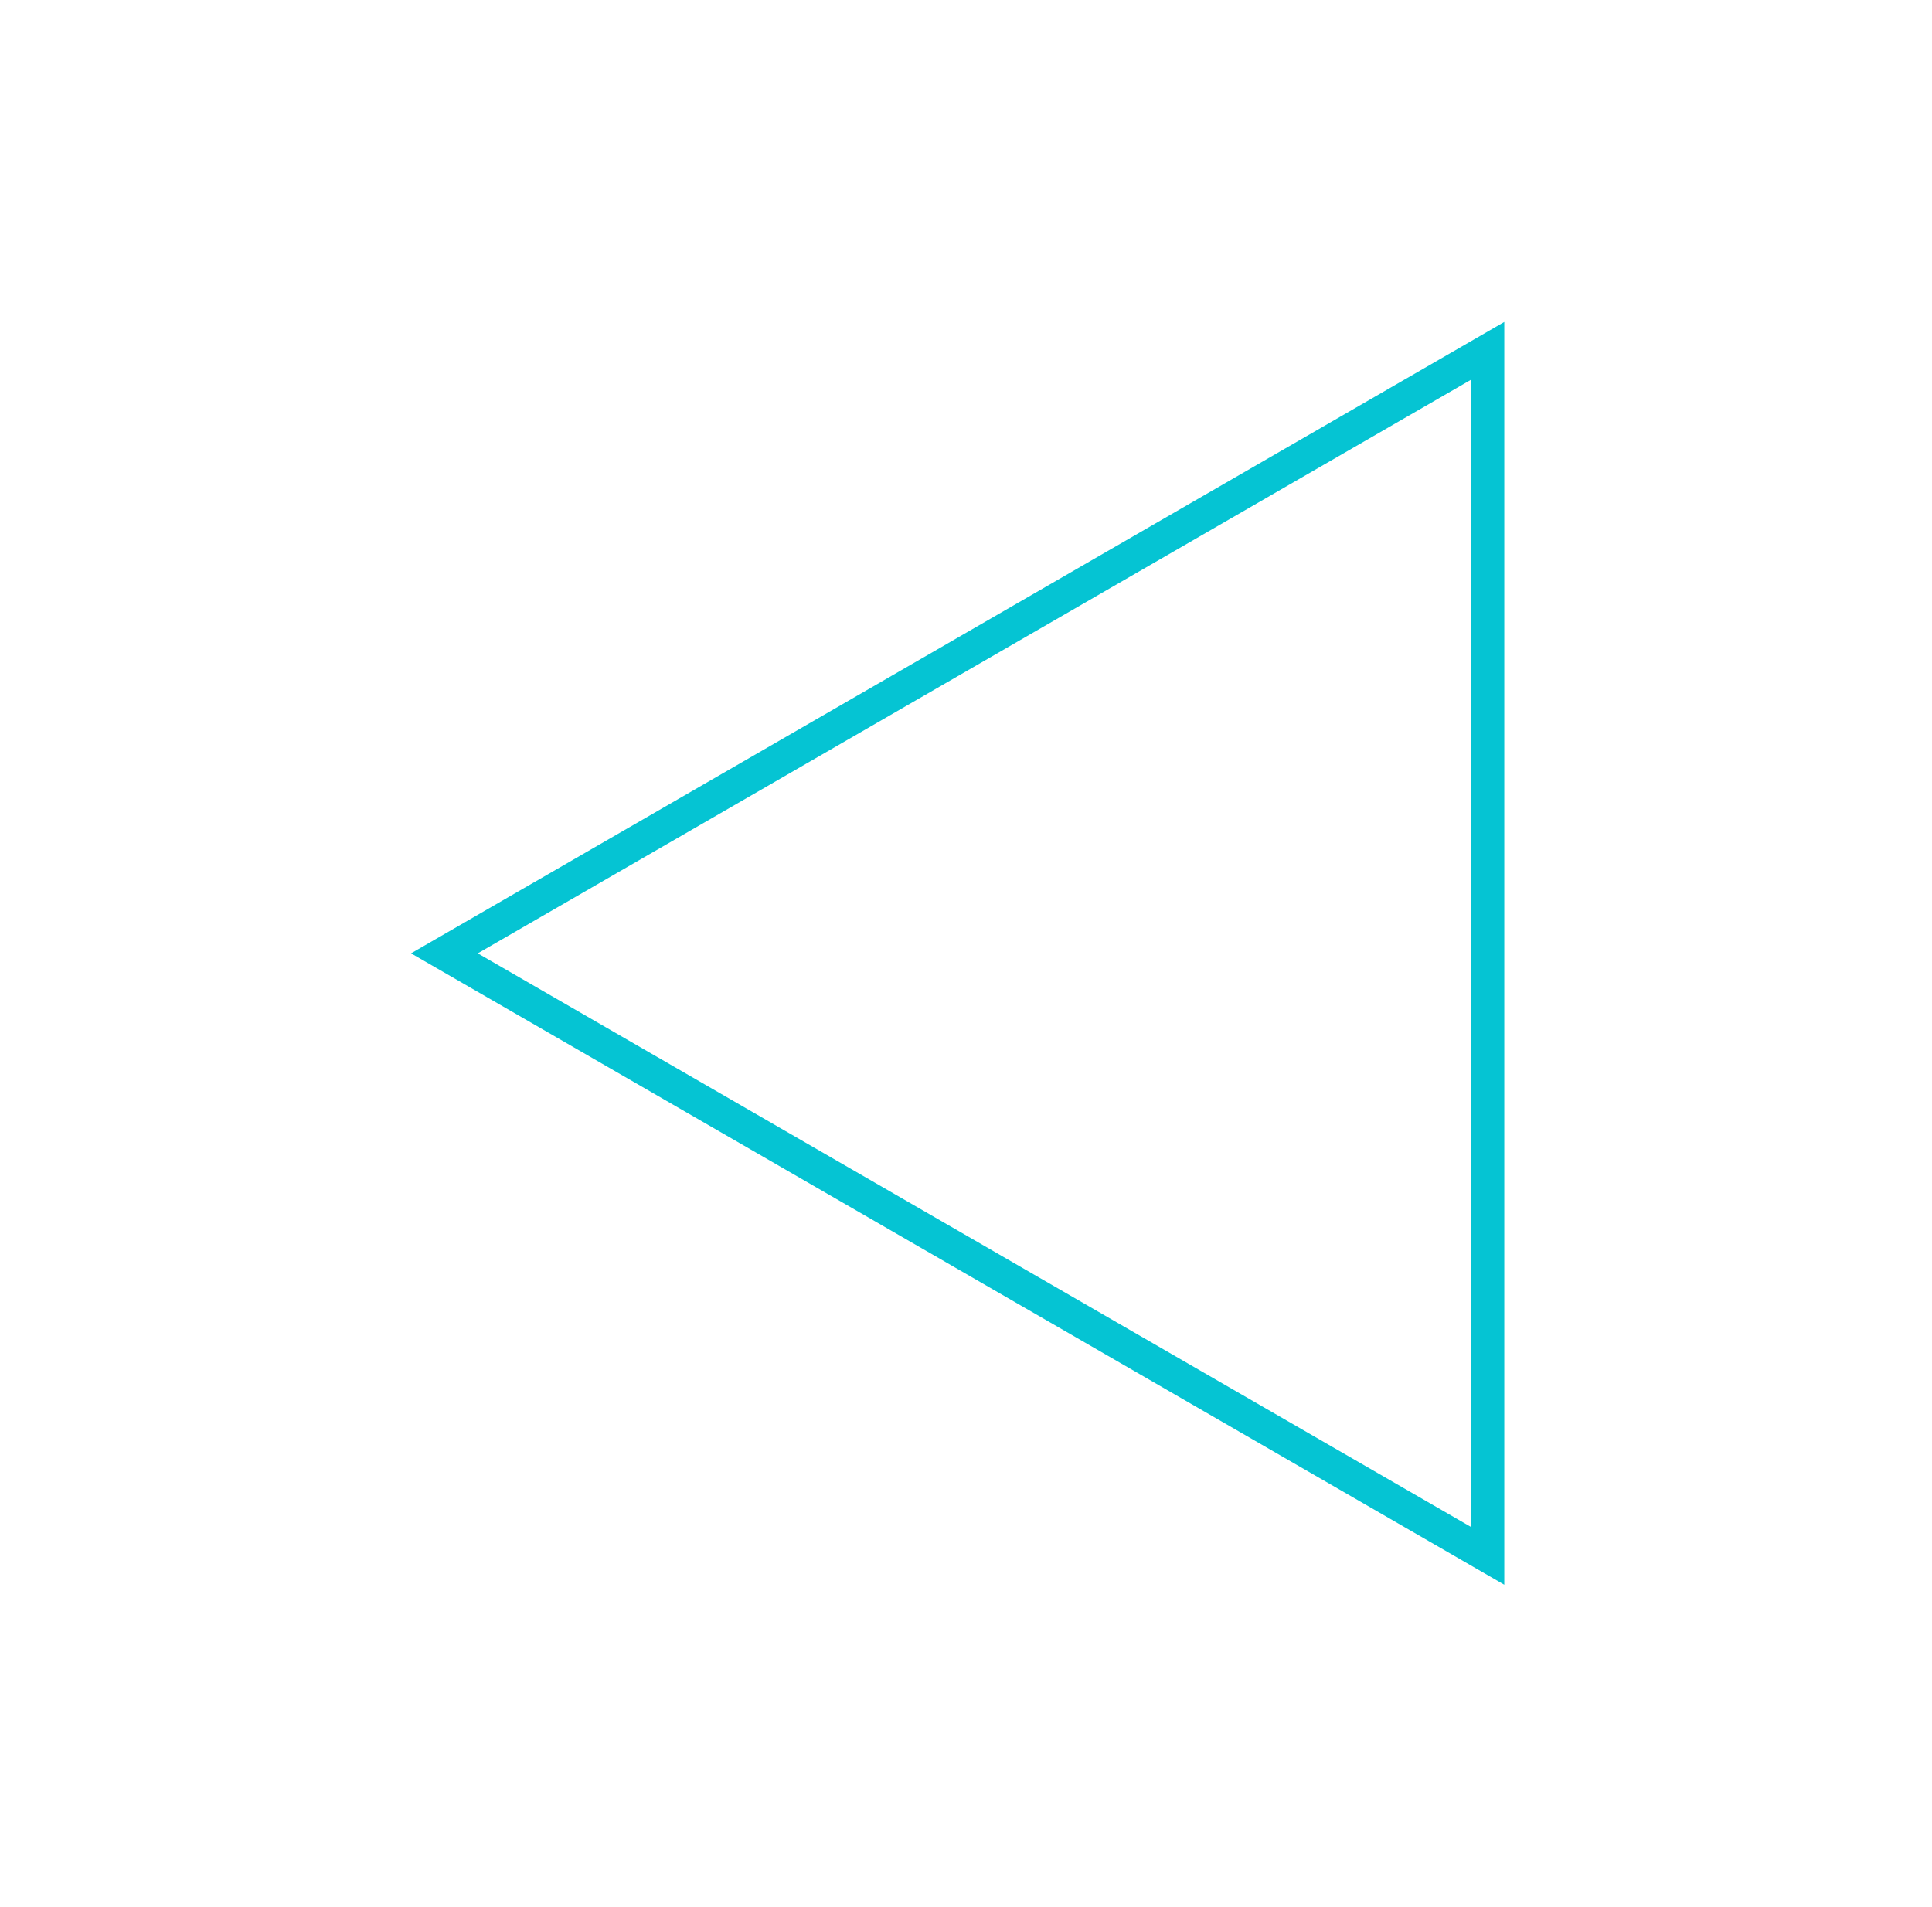
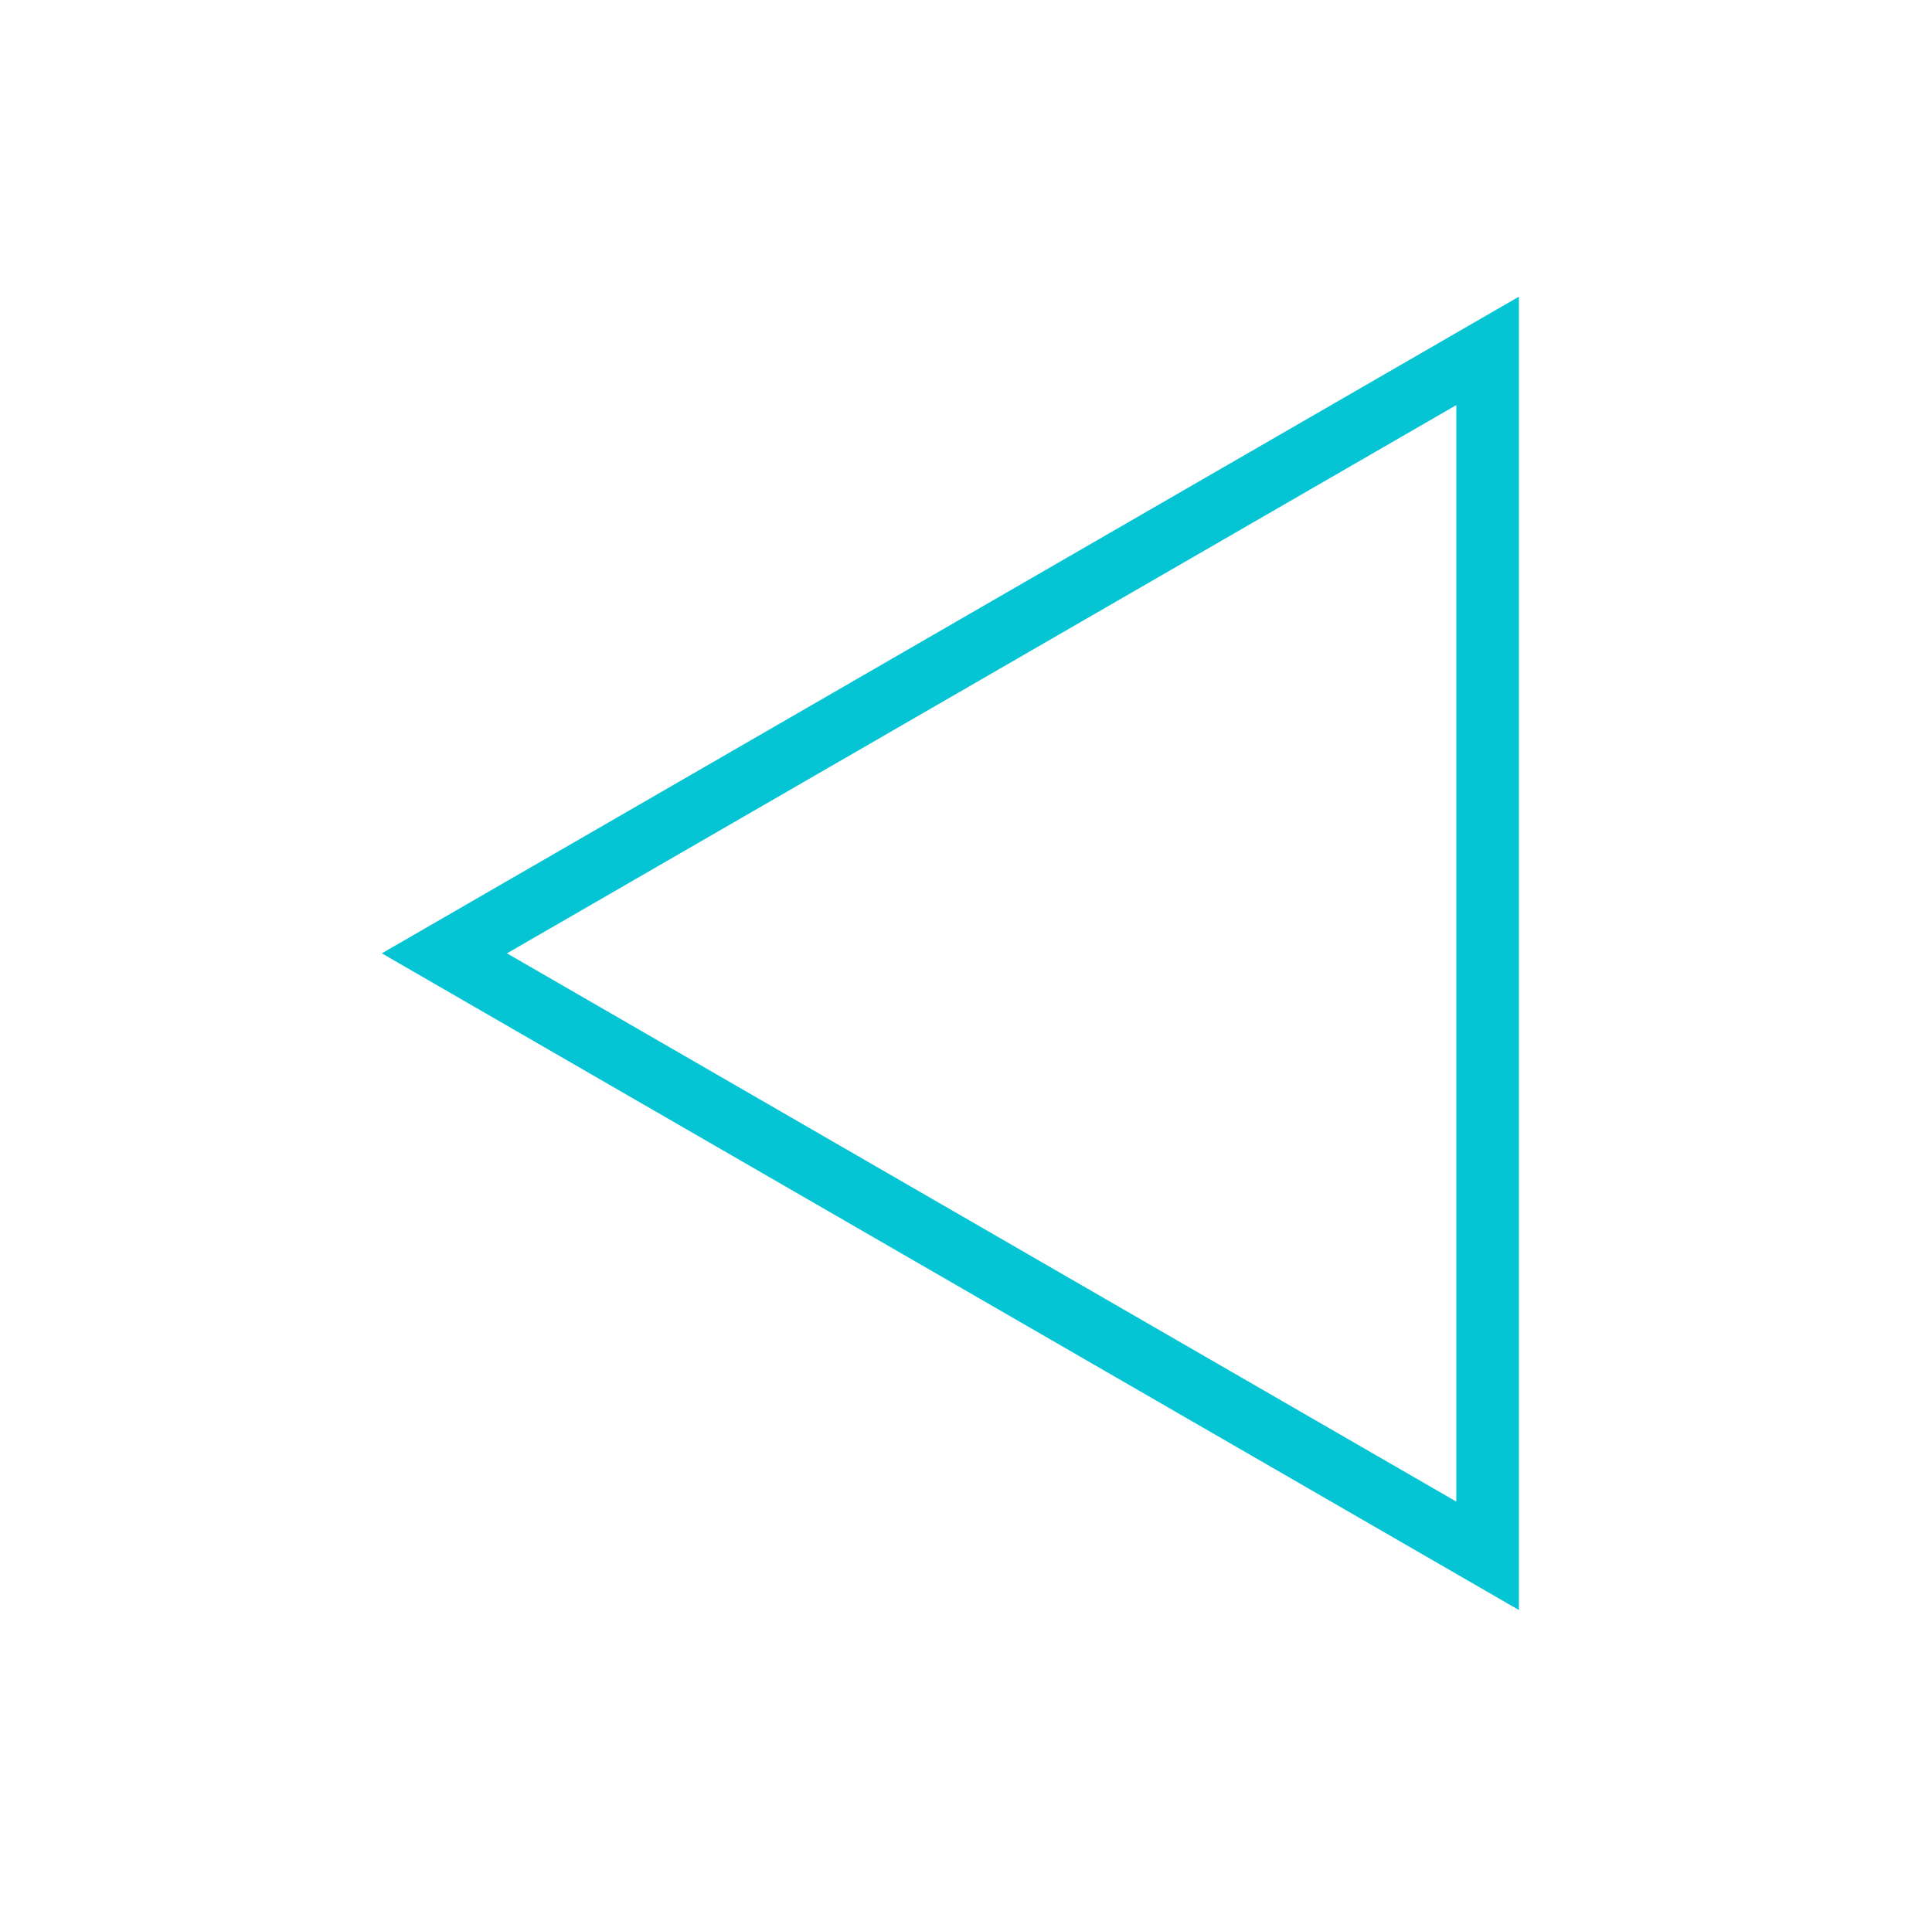
<svg xmlns="http://www.w3.org/2000/svg" version="1.1" id="Capa_1" x="0px" y="0px" viewBox="0 0 463 457" style="enable-background:new 0 0 463 457;" xml:space="preserve">
  <style type="text/css">
- 	.st0{fill:none;stroke:#05C4D3;stroke-width:8;stroke-miterlimit:10;}
+ 	.st0{fill:none;stroke:#05C4D3;stroke-width:15;stroke-miterlimit:10;}
</style>
-   <polygon class="st0" points="106.5,228.5 356.5,84.1 356.5,372.9 " />
+   <polygon class="st0" points="356.5,372.9 356.5,84.1 106.5,228.5 " />
</svg>
